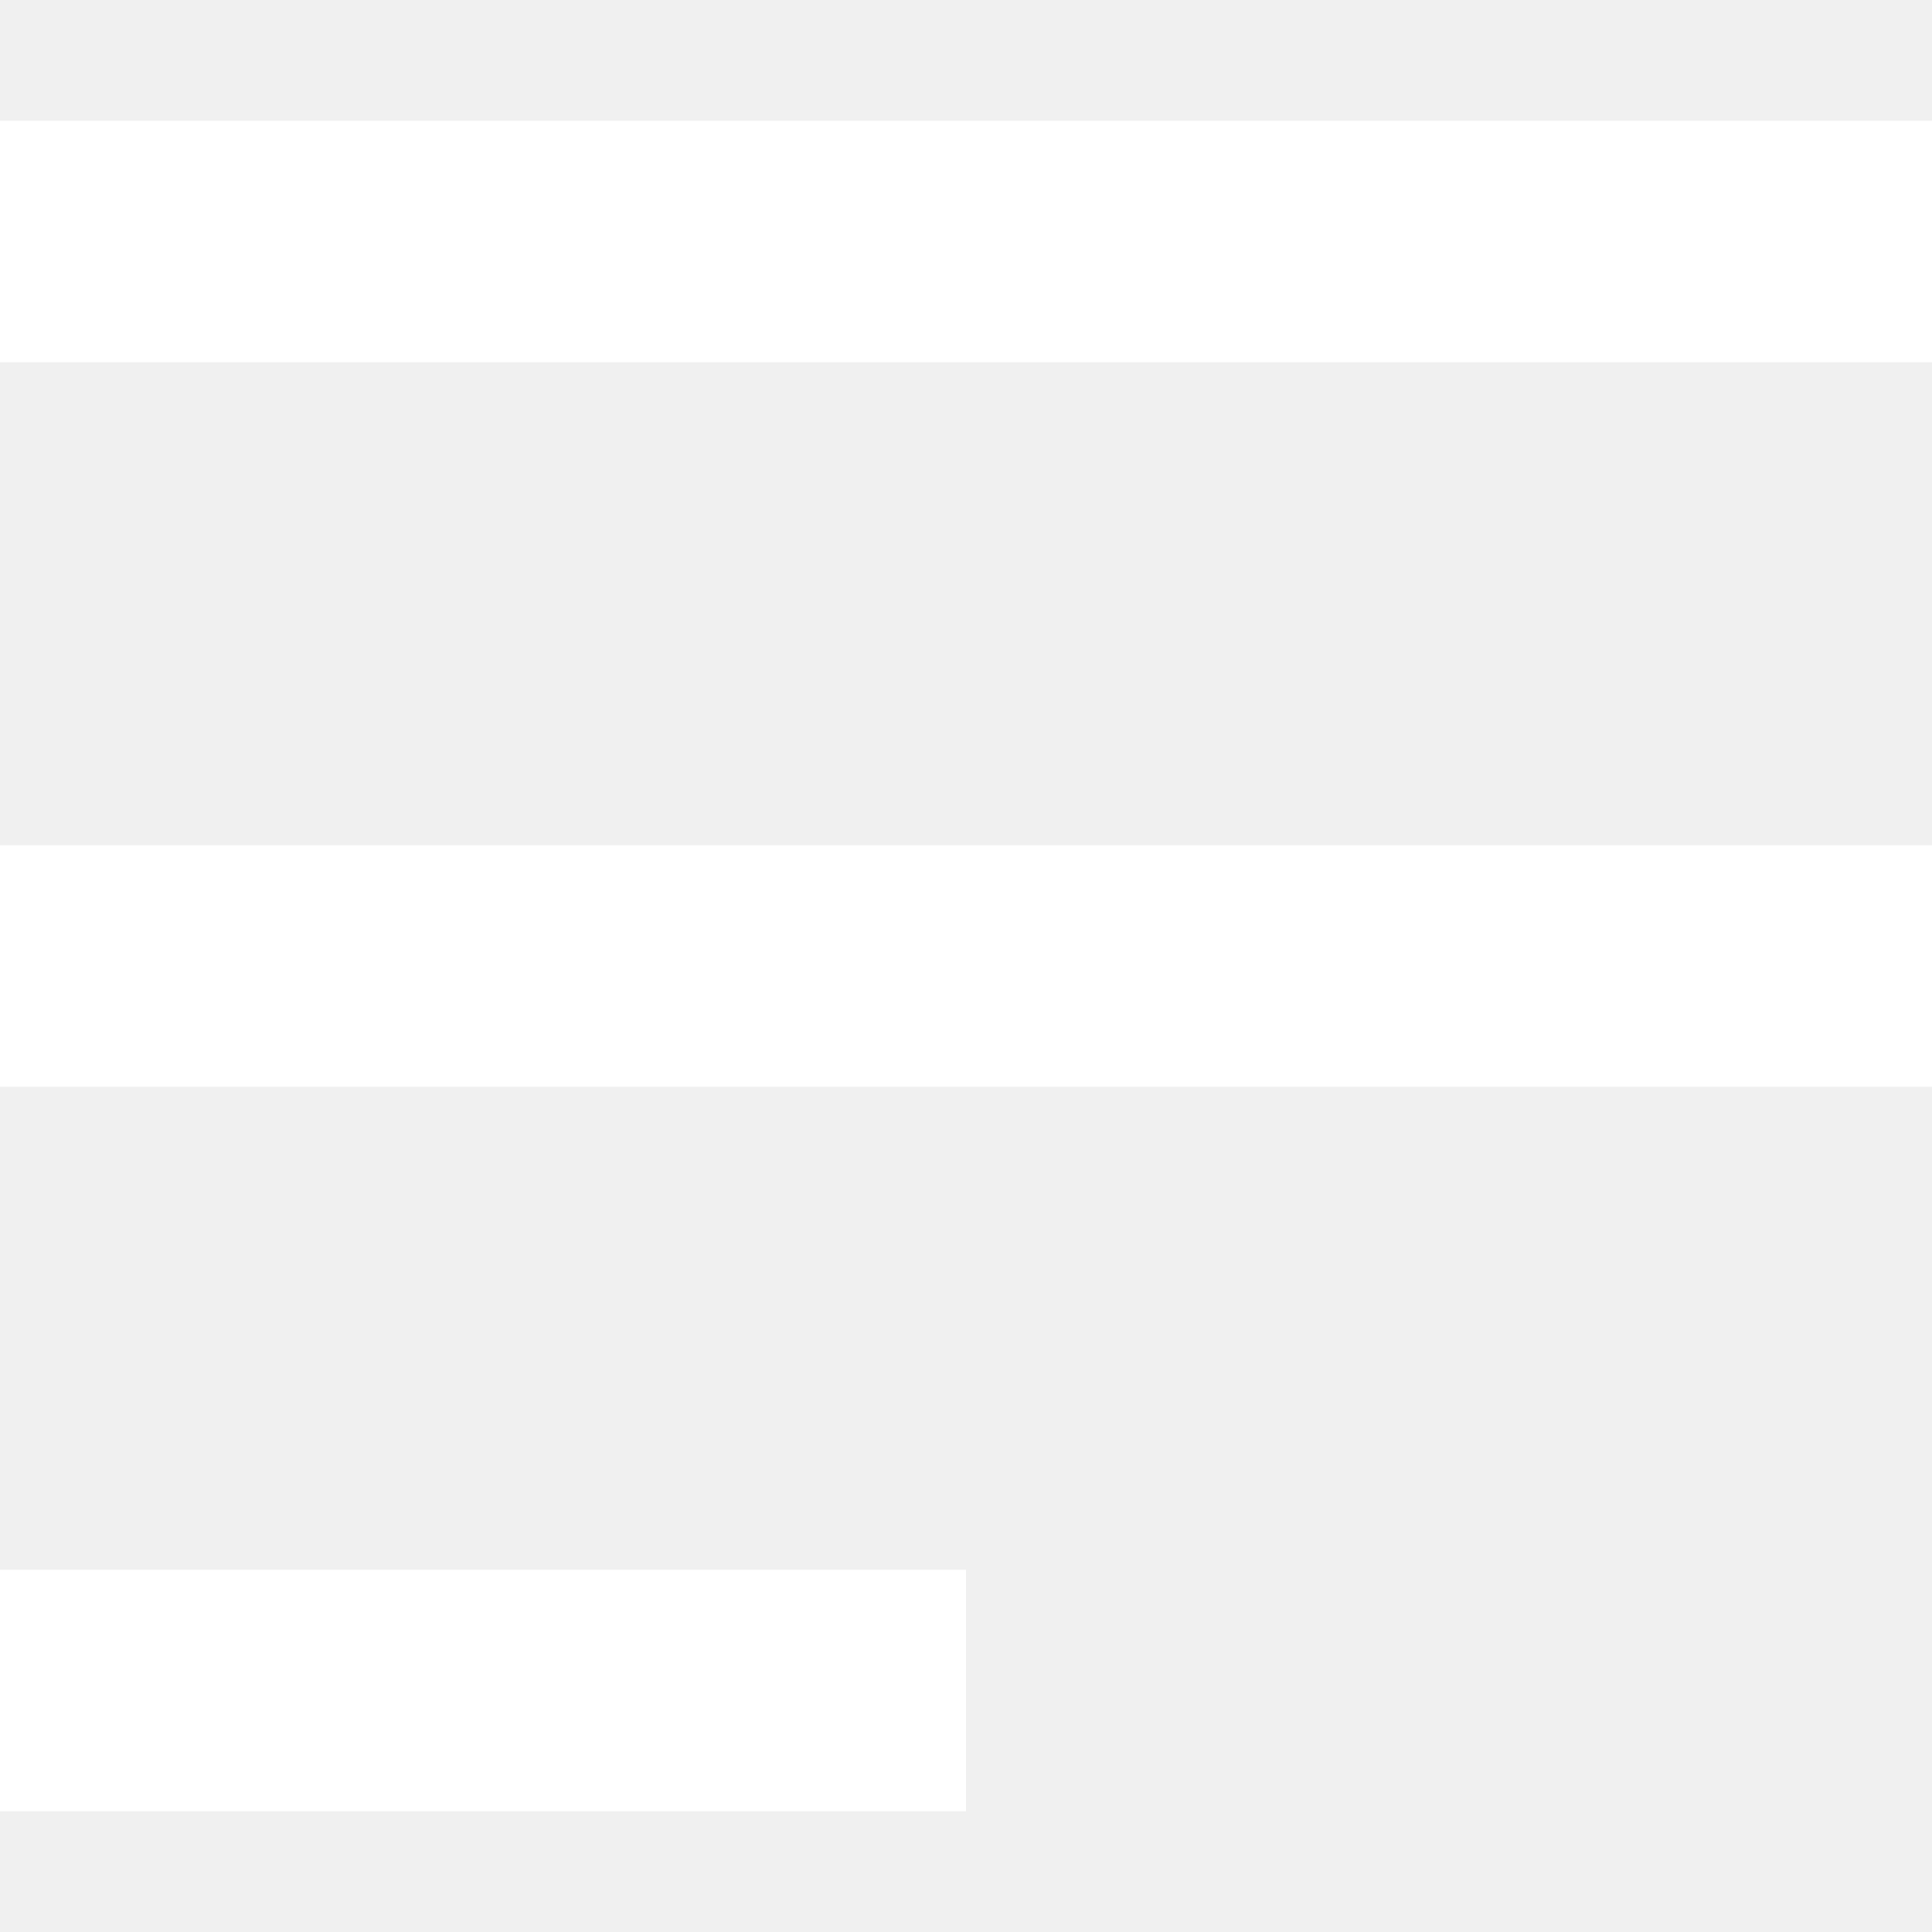
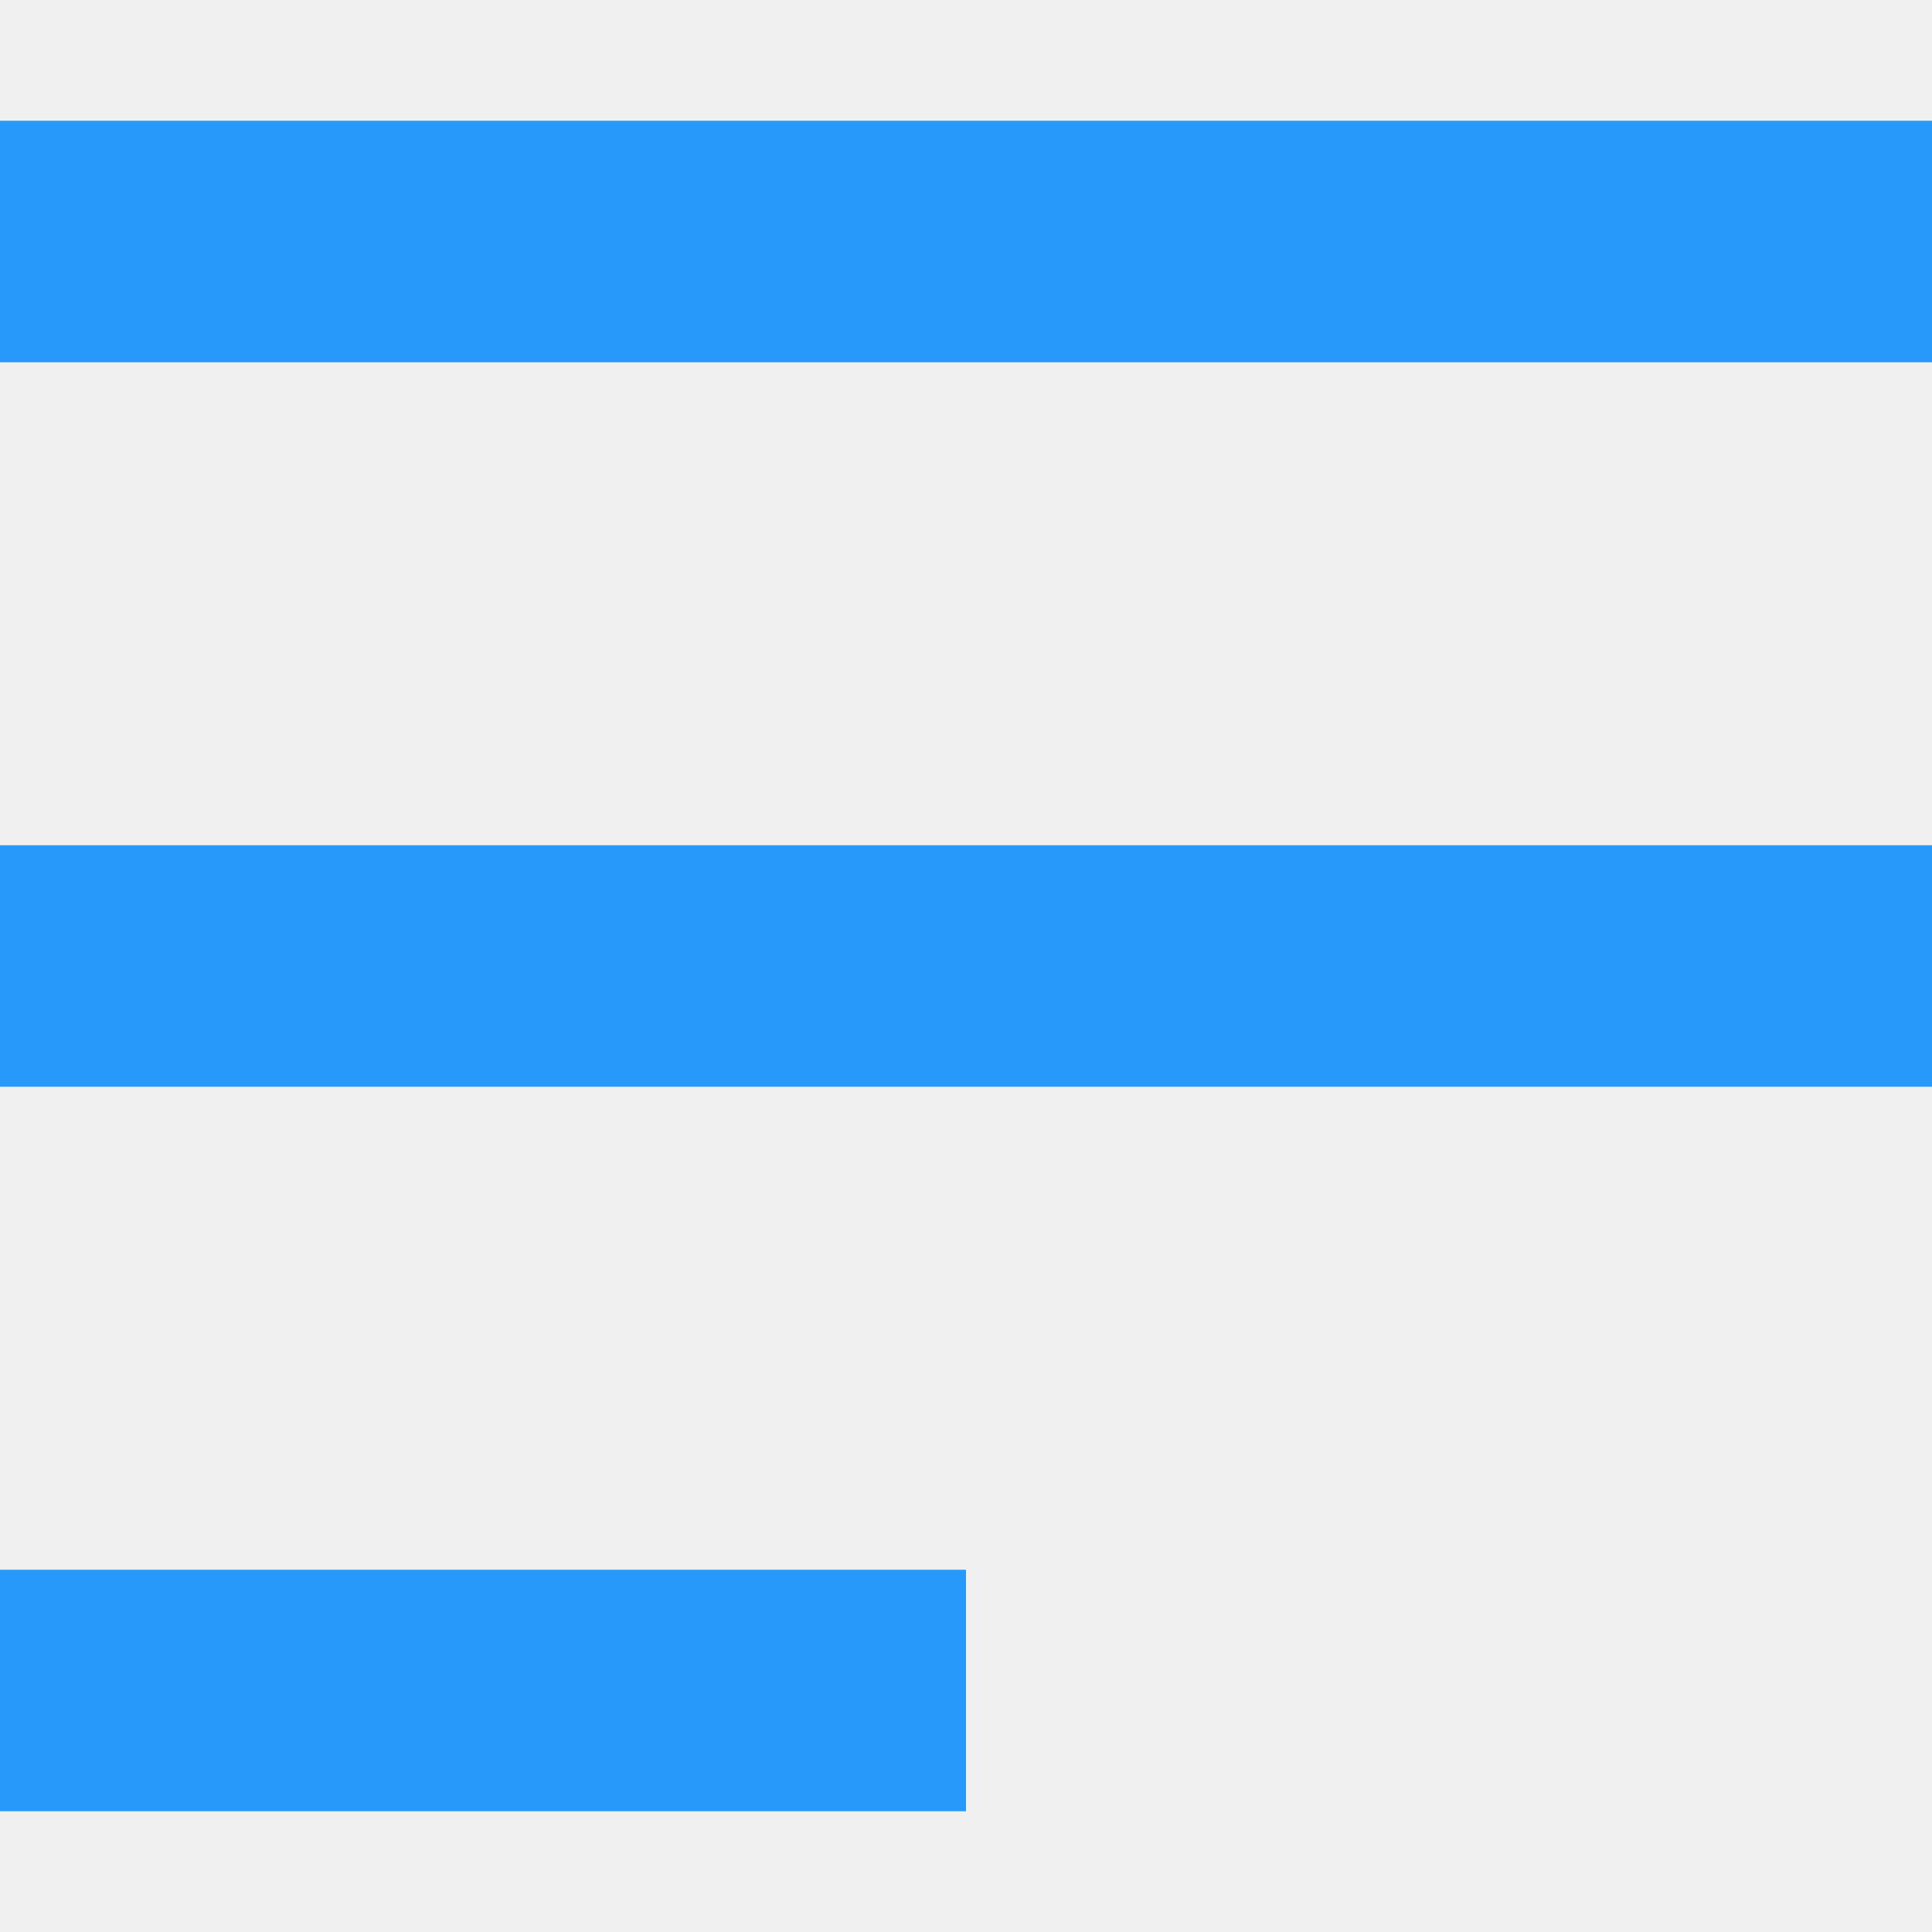
<svg xmlns="http://www.w3.org/2000/svg" width="32" height="32" viewBox="0 0 32 32">
  <g transform="translate(-35 -37)">
    <rect width="32" height="32" transform="translate(35 37)" fill="none" />
-     <path d="M0,28V24H16v4ZM0,16V12H32v4ZM0,4V0H32V4Z" transform="translate(35 39)" fill="#fff" />
+     <path d="M0,28V24H16v4ZM0,16V12H32v4ZM0,4V0H32V4Z" transform="translate(35 39)" fill="#2699fb" />
  </g>
</svg>
